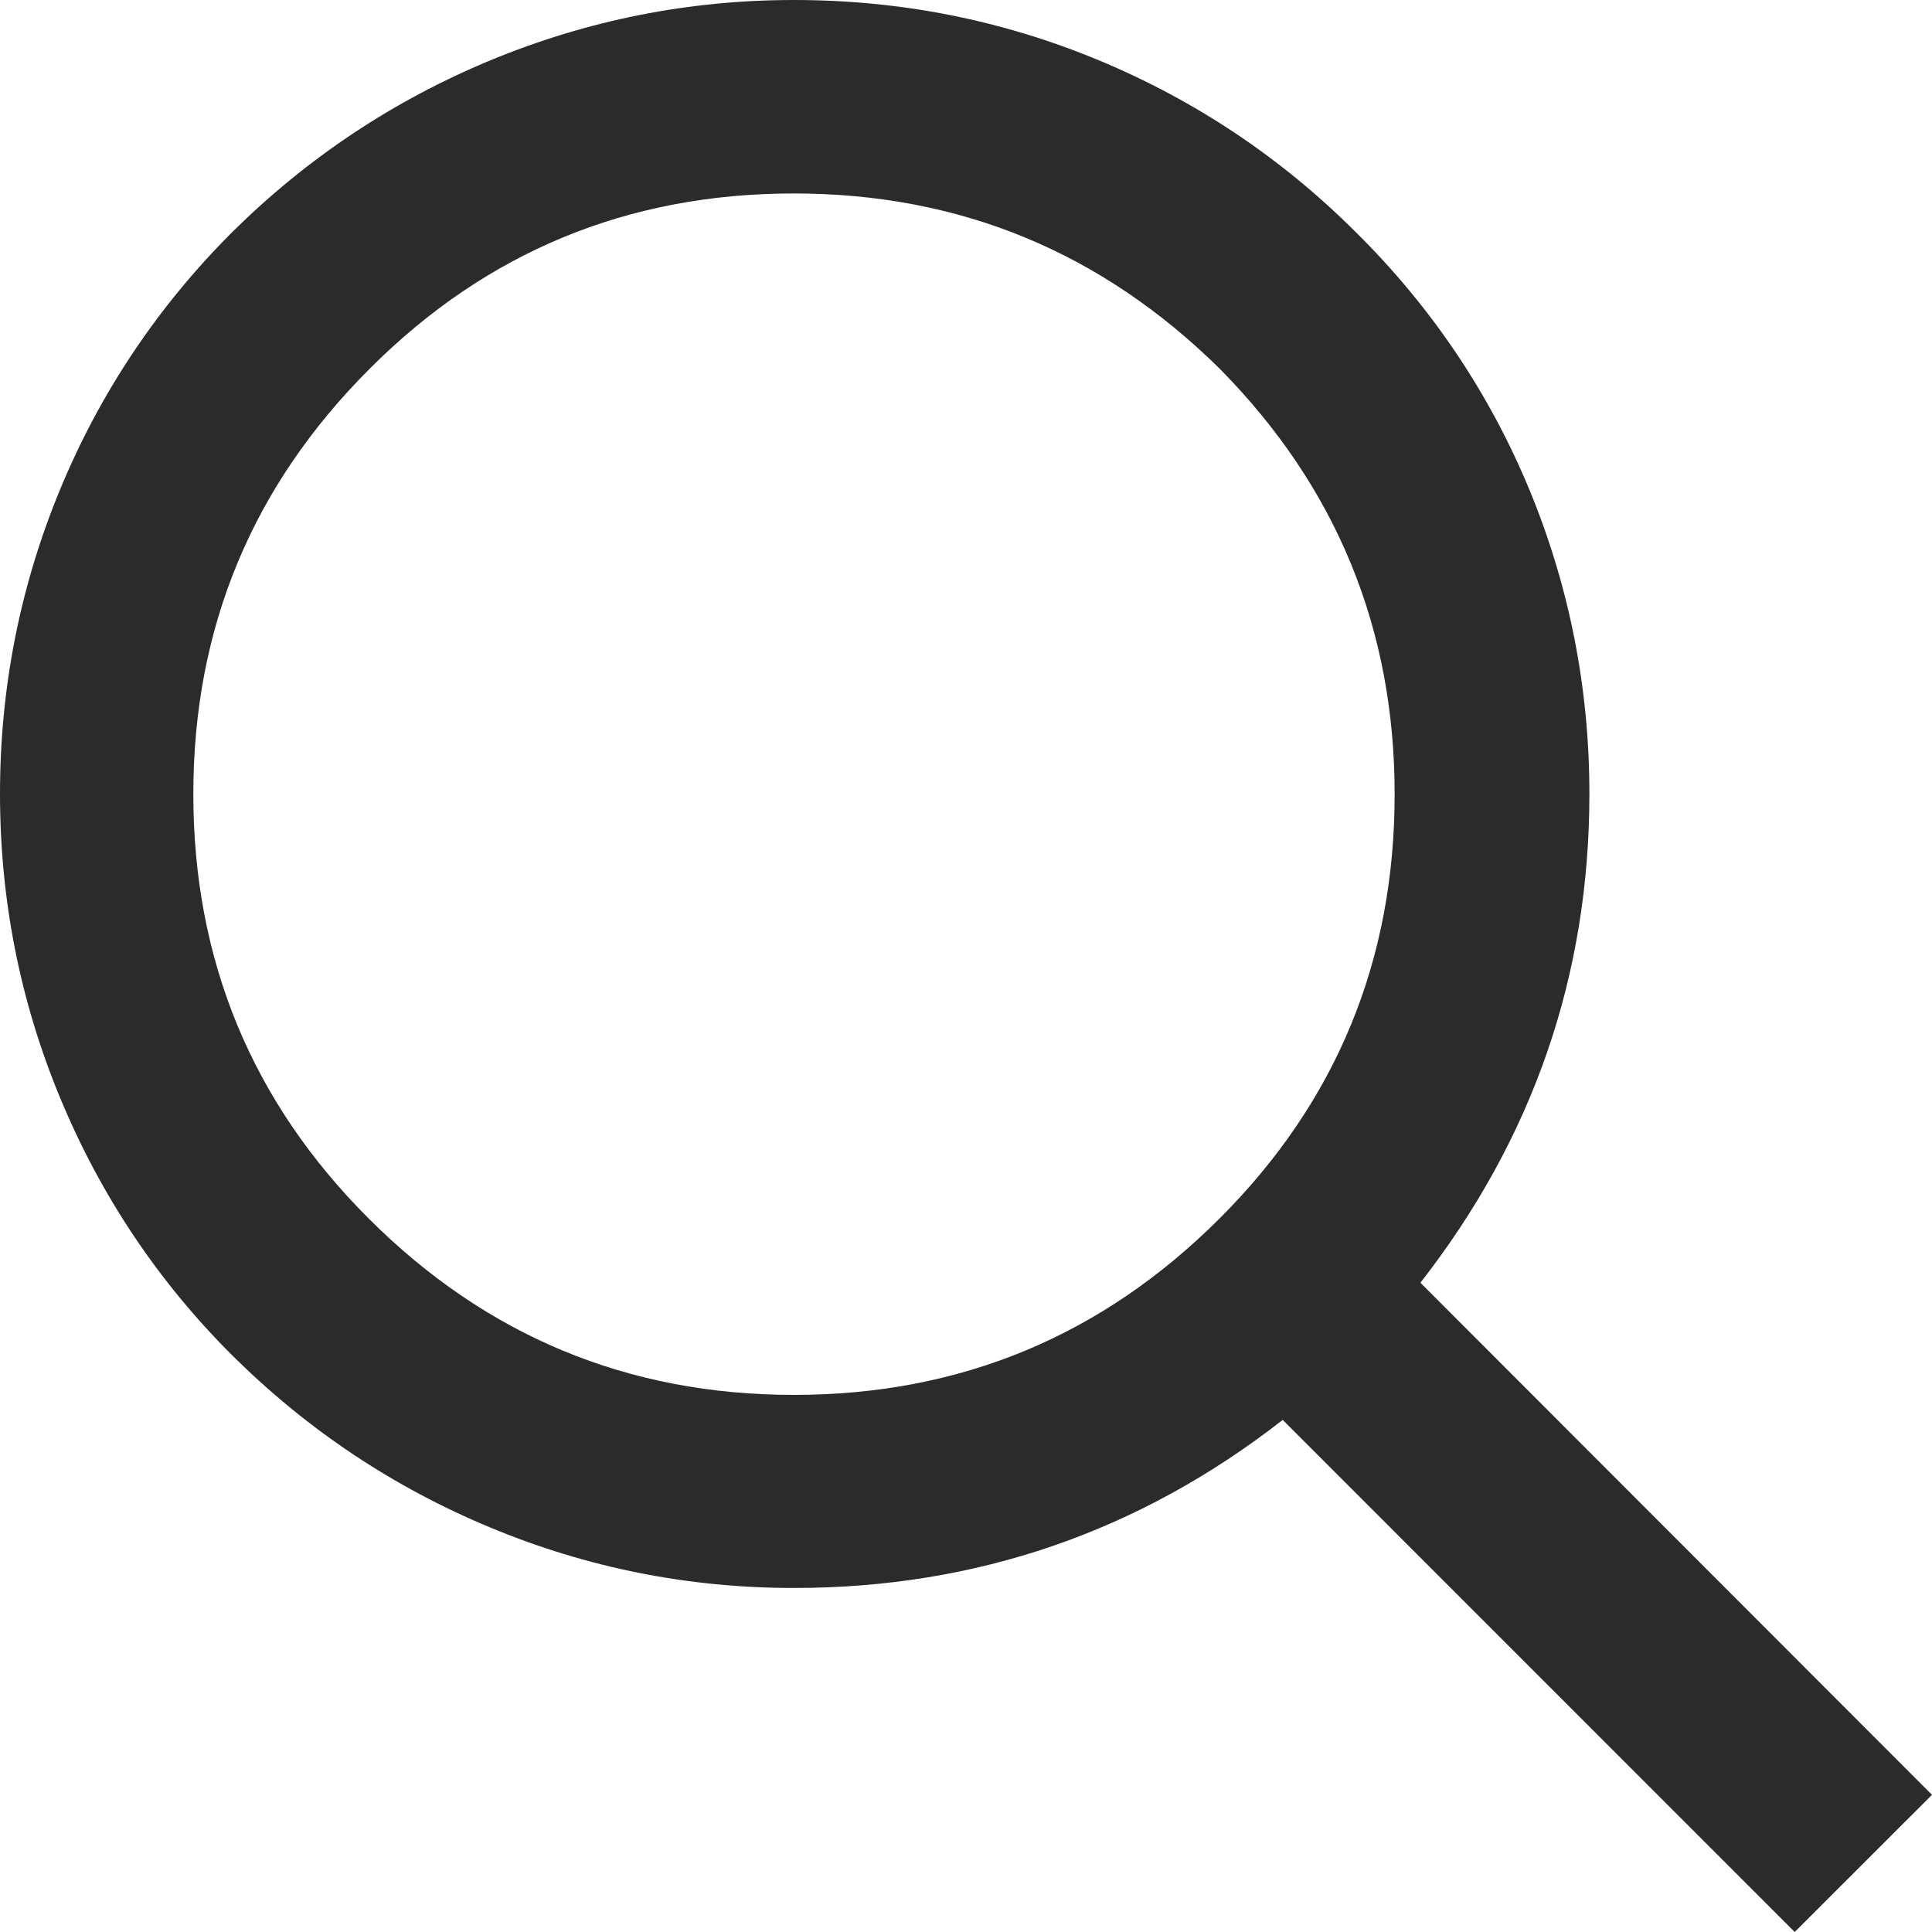
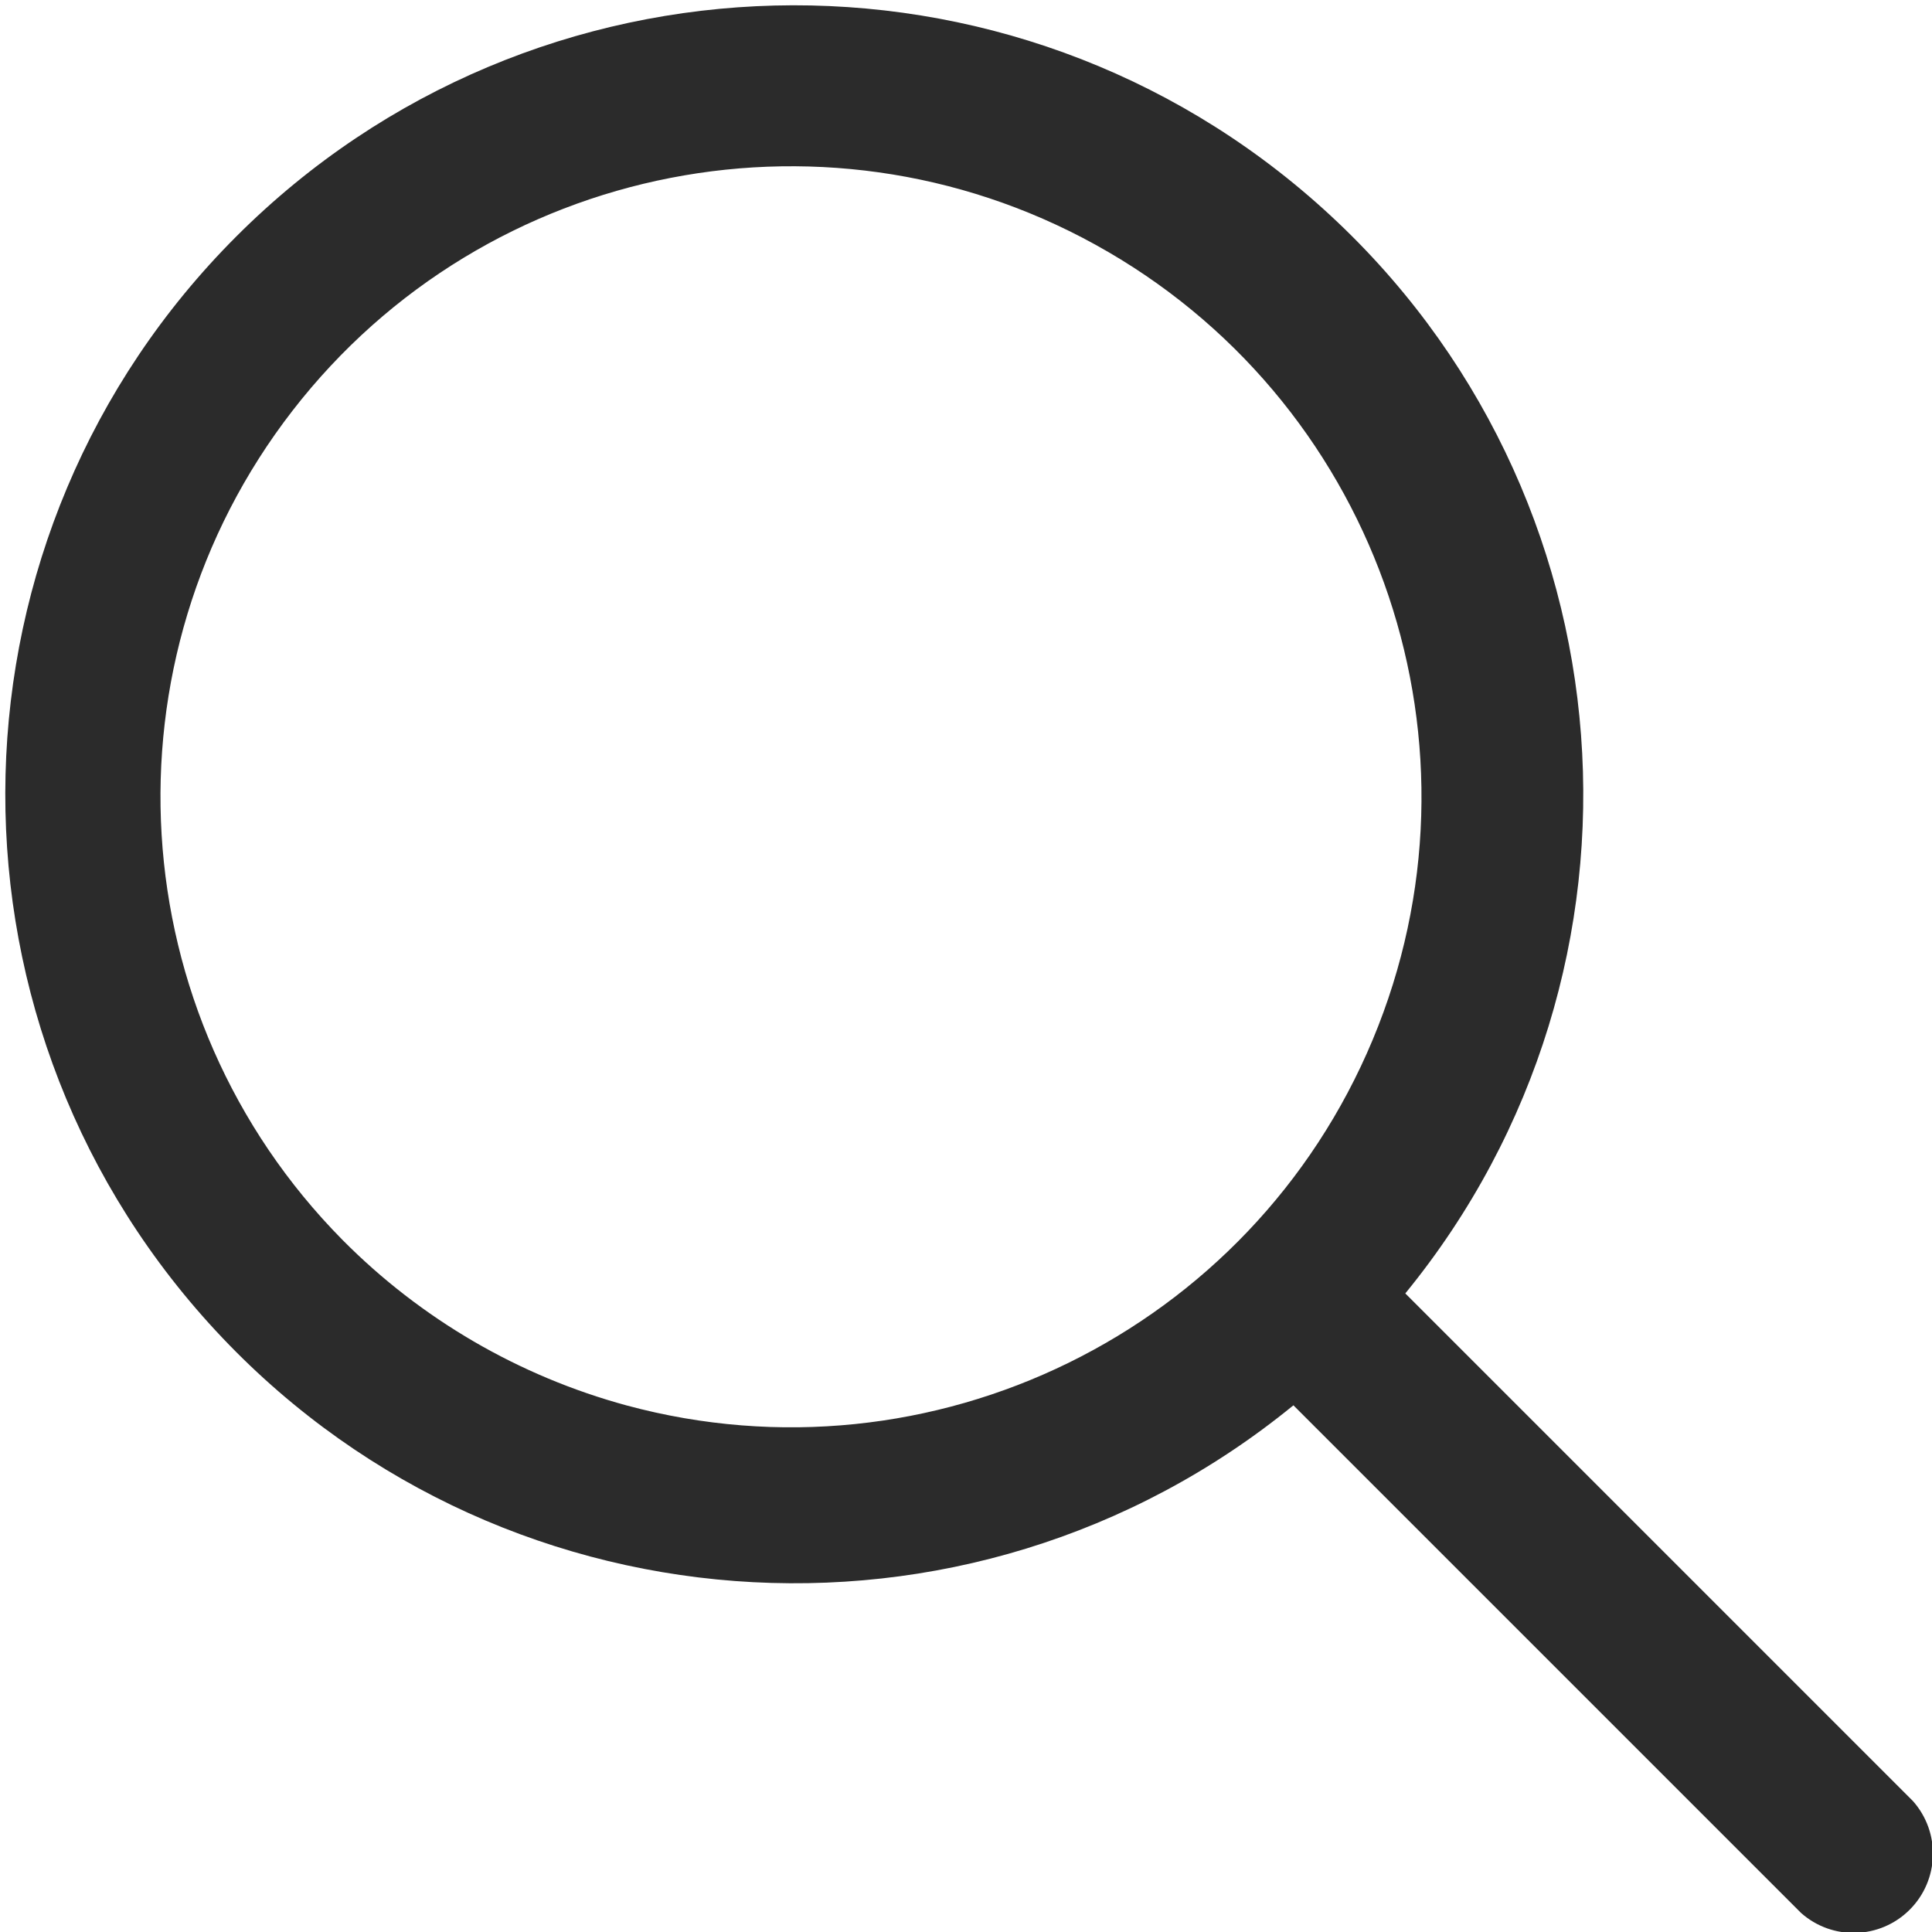
- <svg xmlns="http://www.w3.org/2000/svg" version="1.1" id="Layer_1" x="0px" y="0px" width="15px" height="15px" viewBox="2.5 2.5 15 15" enable-background="new 2.5 2.5 15 15" xml:space="preserve">
-   <g>
-     <path fill="#2b2b2b" d="M17.5,16.435L16.434,17.5l-3.975-3.976c-1.113,0.869-2.379,1.305-3.795,1.305c-0.817,0-1.603-0.156-2.354-0.468   c-0.752-0.312-1.421-0.757-2.006-1.337c-0.579-0.577-1.023-1.244-1.335-1.995C2.656,10.276,2.5,9.487,2.5,8.664   c0-0.825,0.156-1.613,0.467-2.365c0.311-0.751,0.756-1.417,1.335-1.996c0.585-0.579,1.254-1.023,2.006-1.335   C7.061,2.657,7.846,2.5,8.664,2.5c0.825,0,1.613,0.155,2.367,0.468c0.75,0.312,1.416,0.756,1.996,1.335   c0.585,0.579,1.034,1.245,1.346,1.996c0.311,0.752,0.467,1.541,0.467,2.365c0,1.409-0.438,2.675-1.312,3.795L17.5,16.435z    M5.362,11.96c0.912,0.912,2.013,1.37,3.302,1.37c1.292,0,2.392-0.458,3.305-1.37c0.907-0.906,1.359-2.004,1.359-3.294   c0-1.284-0.452-2.386-1.359-3.304c-0.92-0.907-2.02-1.36-3.305-1.36c-1.29,0-2.388,0.454-3.293,1.36   c-0.913,0.912-1.37,2.012-1.37,3.303C4.001,9.954,4.455,11.054,5.362,11.96z" />
-   </g>
+ <svg xmlns="http://www.w3.org/2000/svg" width="12.846" height="12.846" viewBox="0 0 12.846 12.846">
+   <path id="noun-search-3184147" d="M163.392,162.73l-3.375-3.375a5.246,5.246,0,1,0-.744.744l3.375,3.375a.527.527,0,0,0,.744-.744ZM152.951,159a4.192,4.192,0,1,1,1.889,1.1,4.218,4.218,0,0,1-1.889-1.1Z" transform="translate(-150.673 -150.755)" fill="#2b2b2b" />
</svg>
